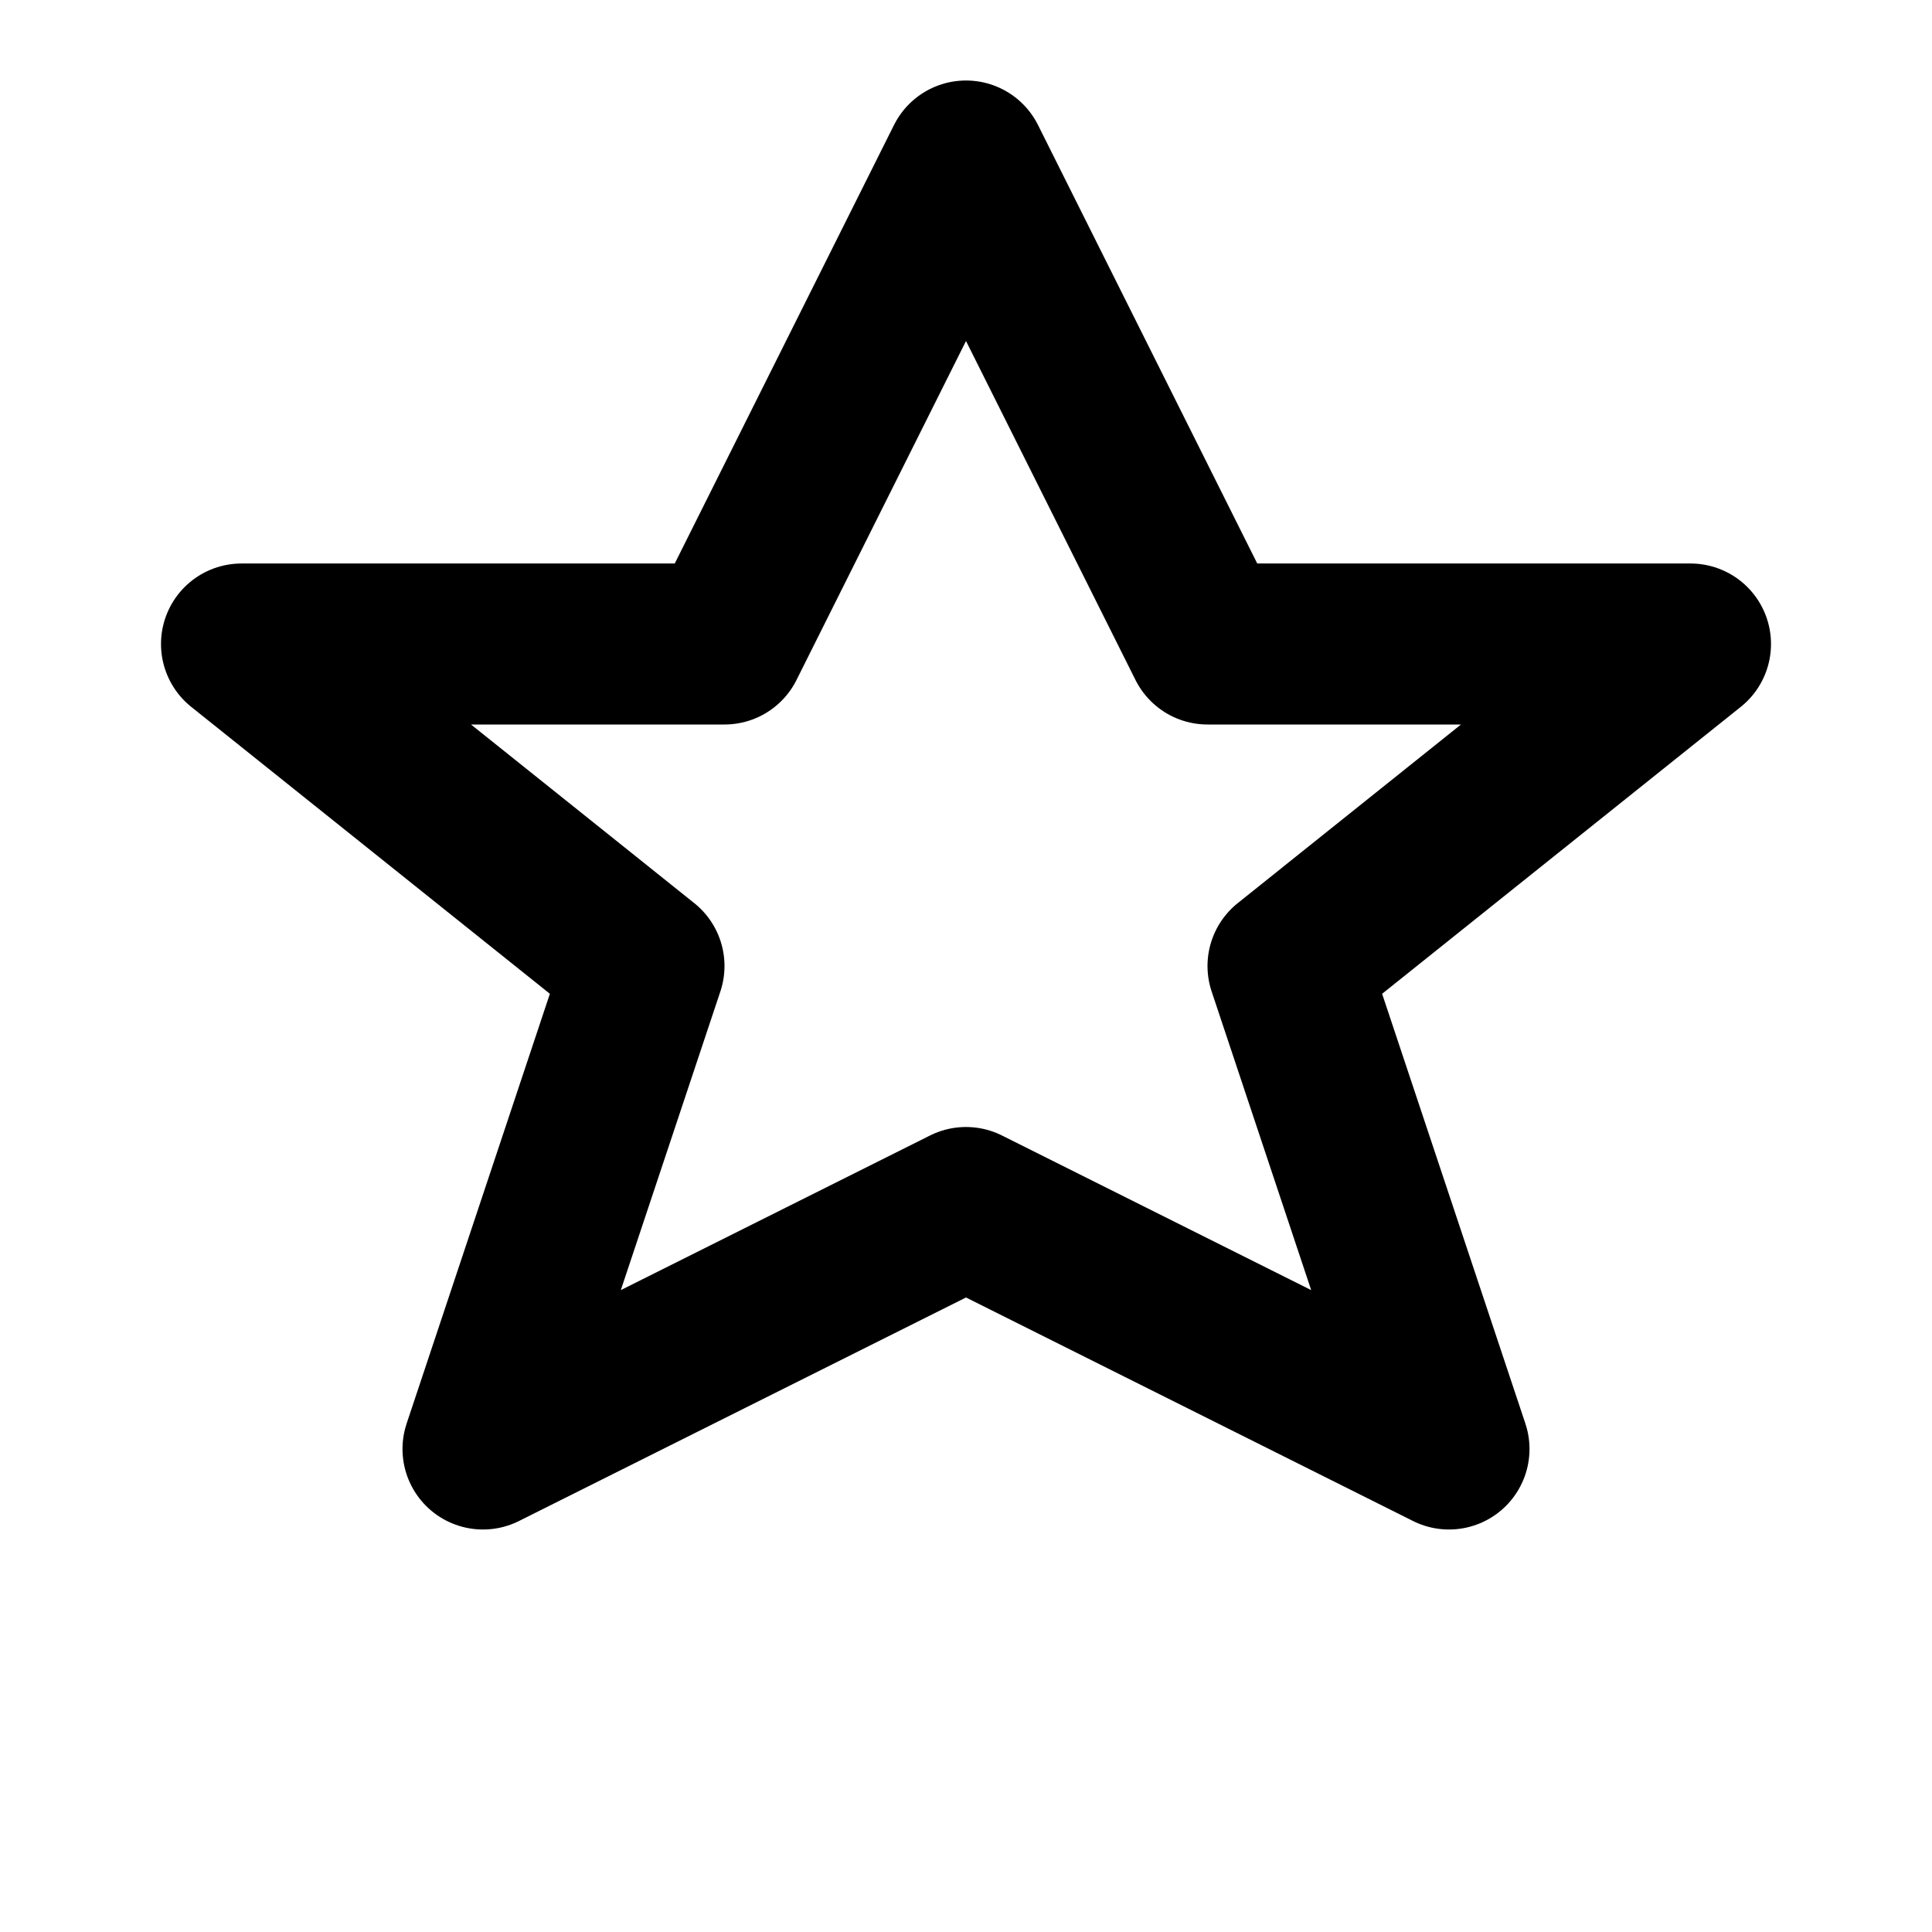
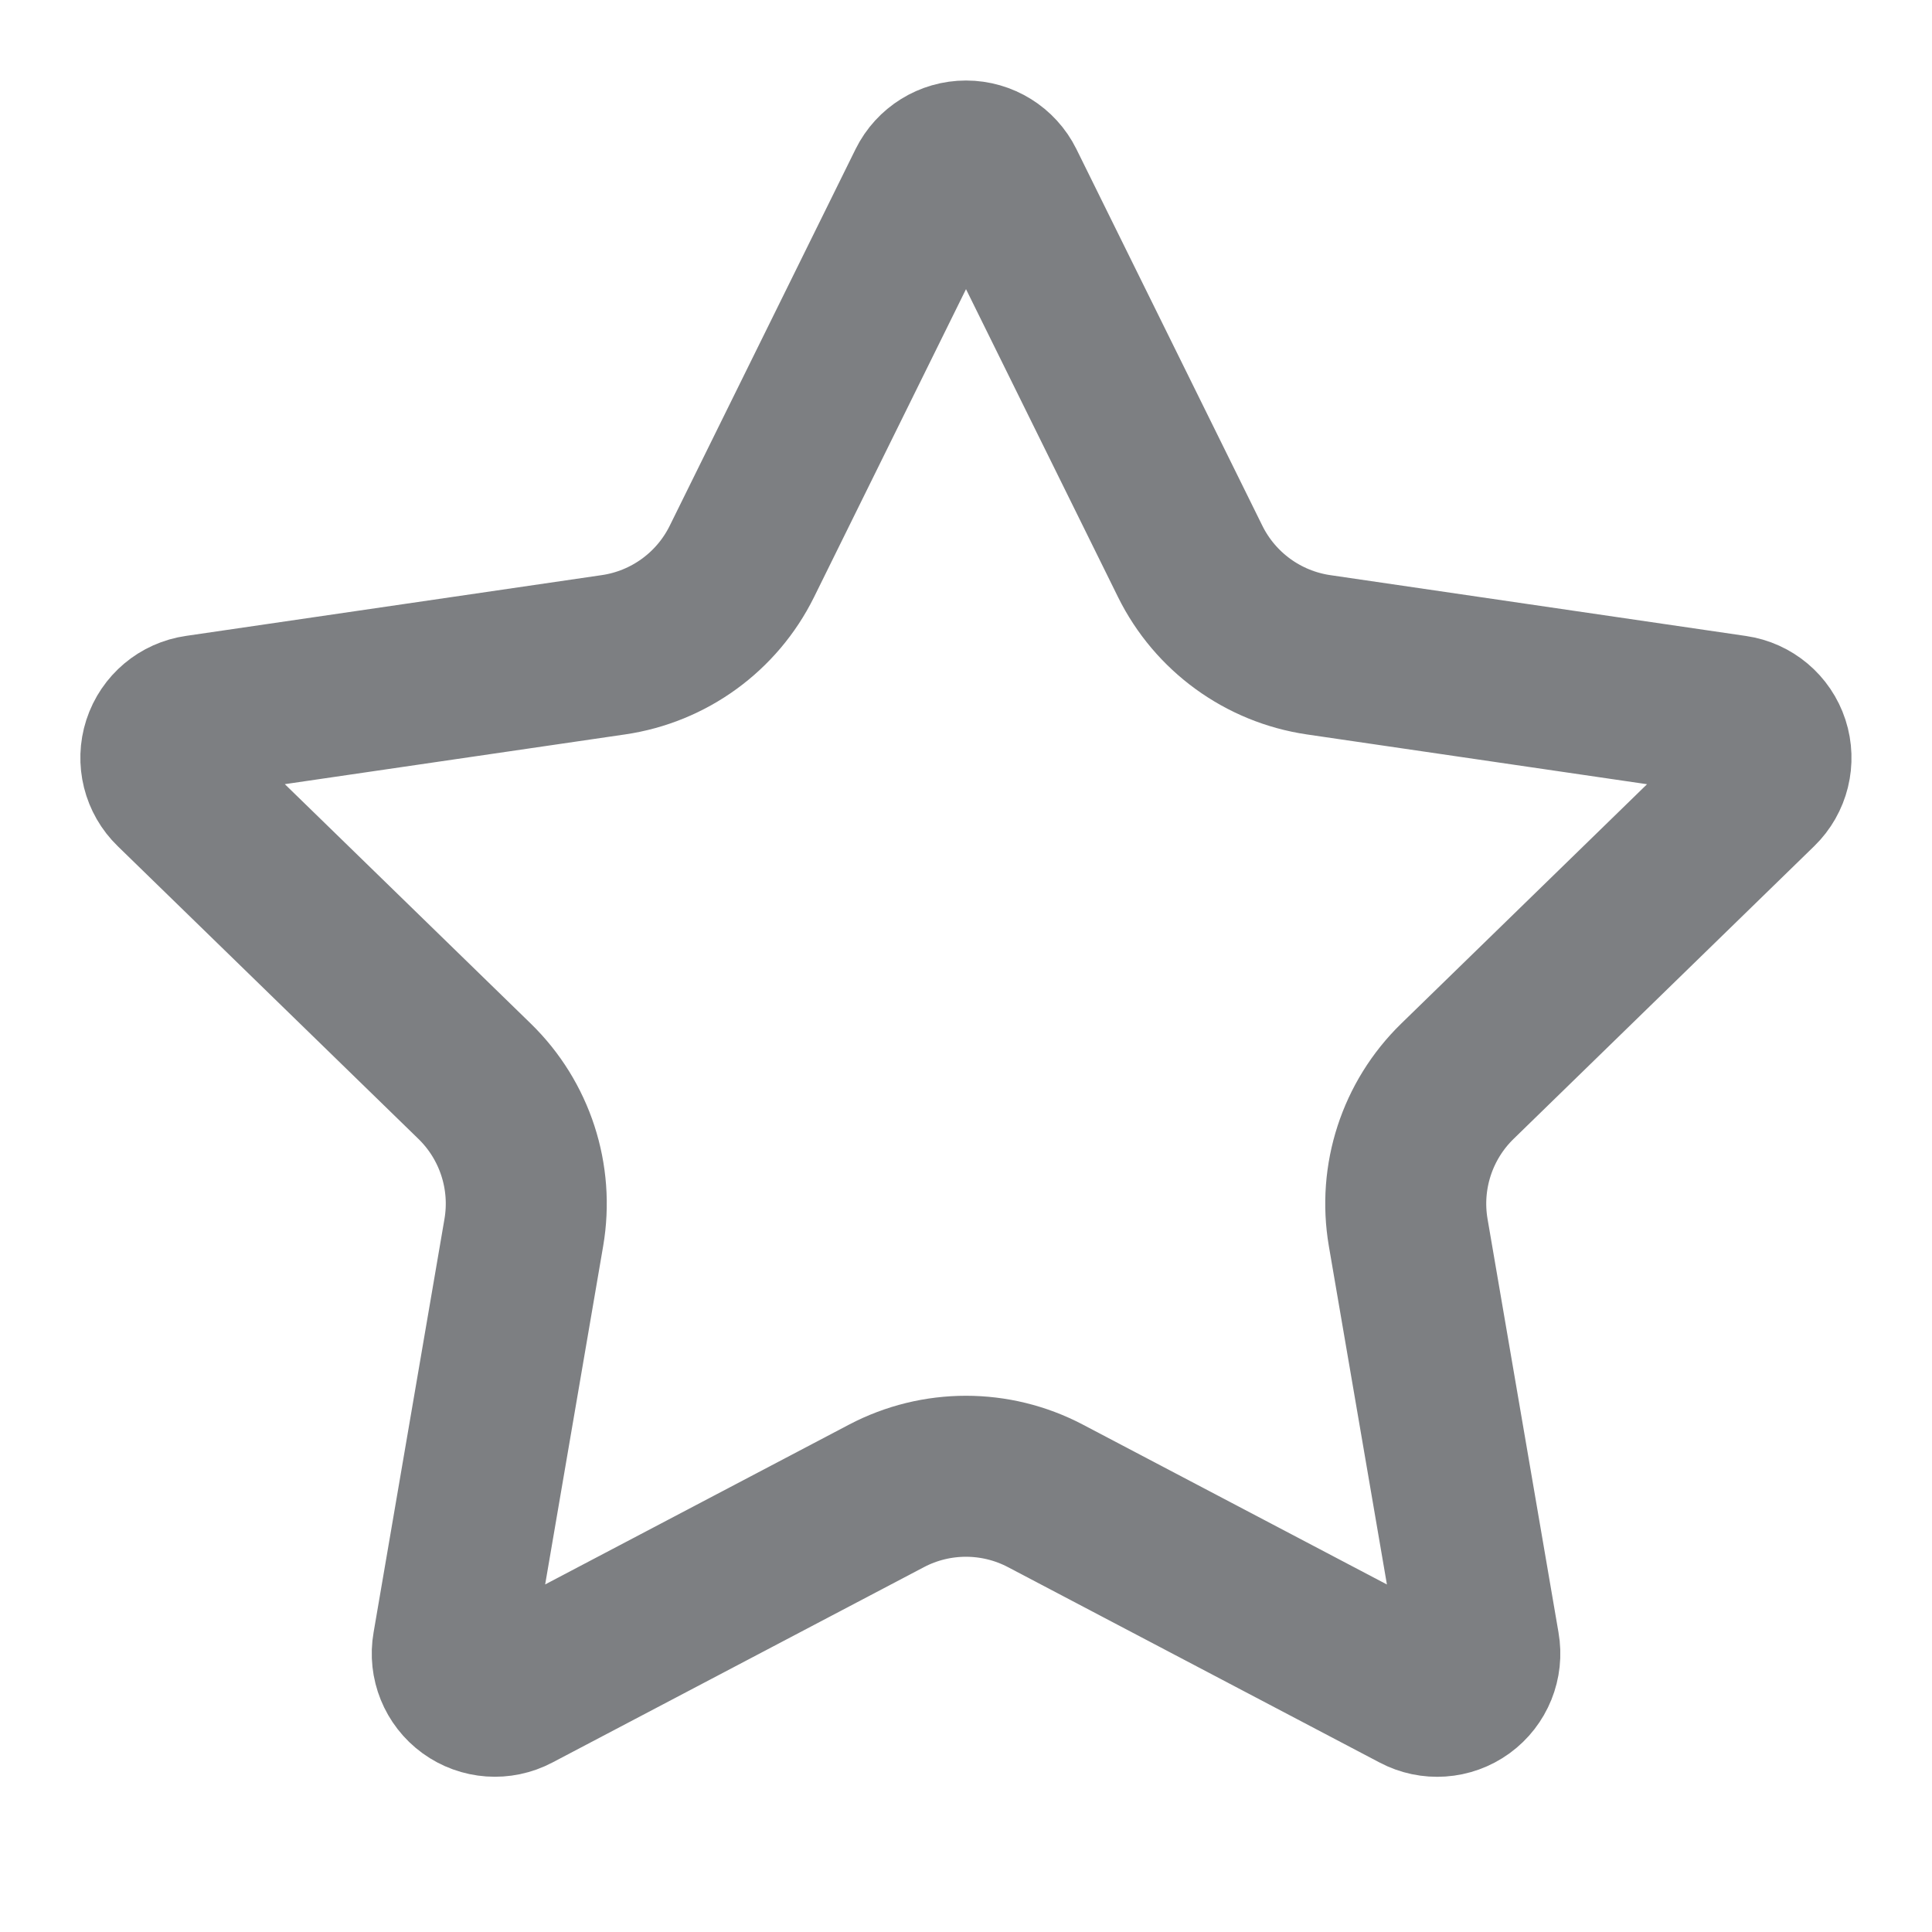
- <svg xmlns="http://www.w3.org/2000/svg" width="12" height="12" viewBox="0 0 12 12" fill="none">
-   <path d="M6 1L7.5 4H10.5L8 6L9 9L6 7.5L3 9L4 6L1.5 4H4.5L6 1Z" stroke="currentColor" stroke-width="1" stroke-linecap="round" stroke-linejoin="round" />
+ <svg xmlns="http://www.w3.org/2000/svg" width="16" height="16" viewBox="0 0 24 24" fill="none" stroke="#7d7f82" stroke-width="2" stroke-linecap="round" stroke-linejoin="round" class="lucide lucide-star-icon lucide-star">
+   <path d="M11.525 2.295a.53.53 0 0 1 .95 0l2.31 4.679a2.123 2.123 0 0 0 1.595 1.16l5.166.756a.53.53 0 0 1 .294.904l-3.736 3.638a2.123 2.123 0 0 0-.611 1.878l.882 5.14a.53.53 0 0 1-.771.56l-4.618-2.428a2.122 2.122 0 0 0-1.973 0L6.396 21.01a.53.53 0 0 1-.77-.56l.881-5.139a2.122 2.122 0 0 0-.611-1.879L2.16 9.795a.53.53 0 0 1 .294-.906l5.165-.755a2.122 2.122 0 0 0 1.597-1.16z" />
</svg>
